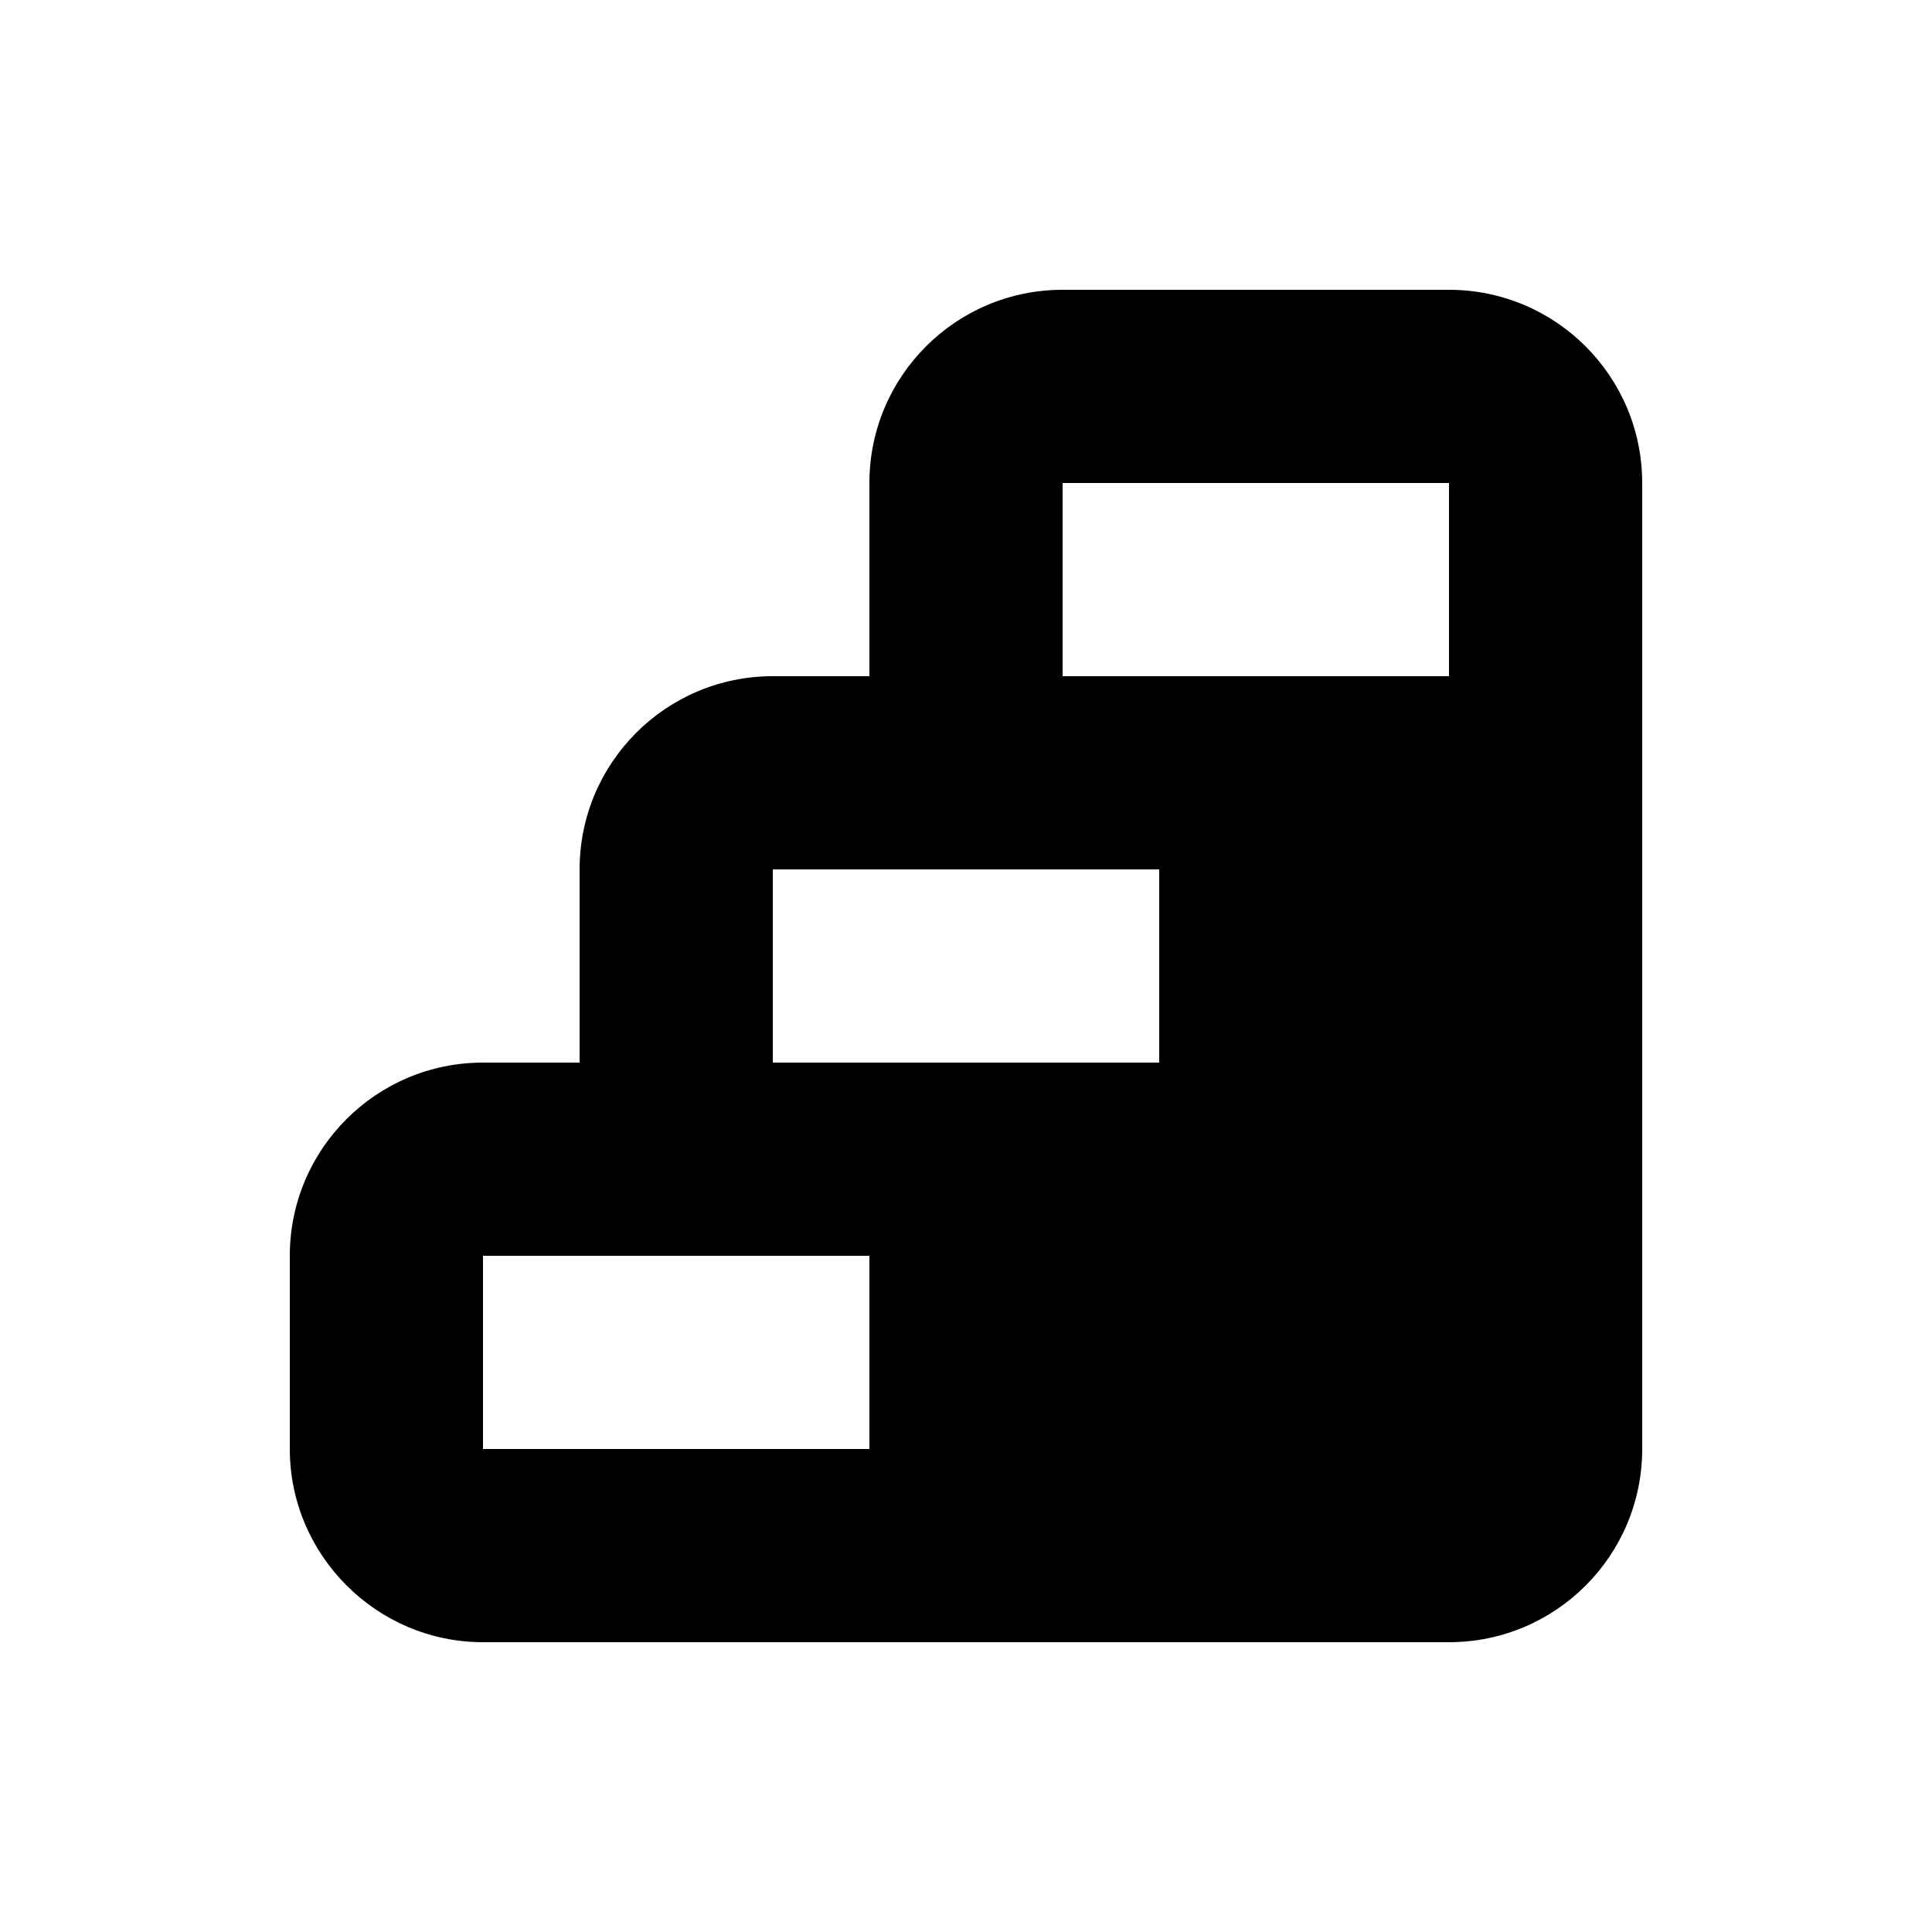
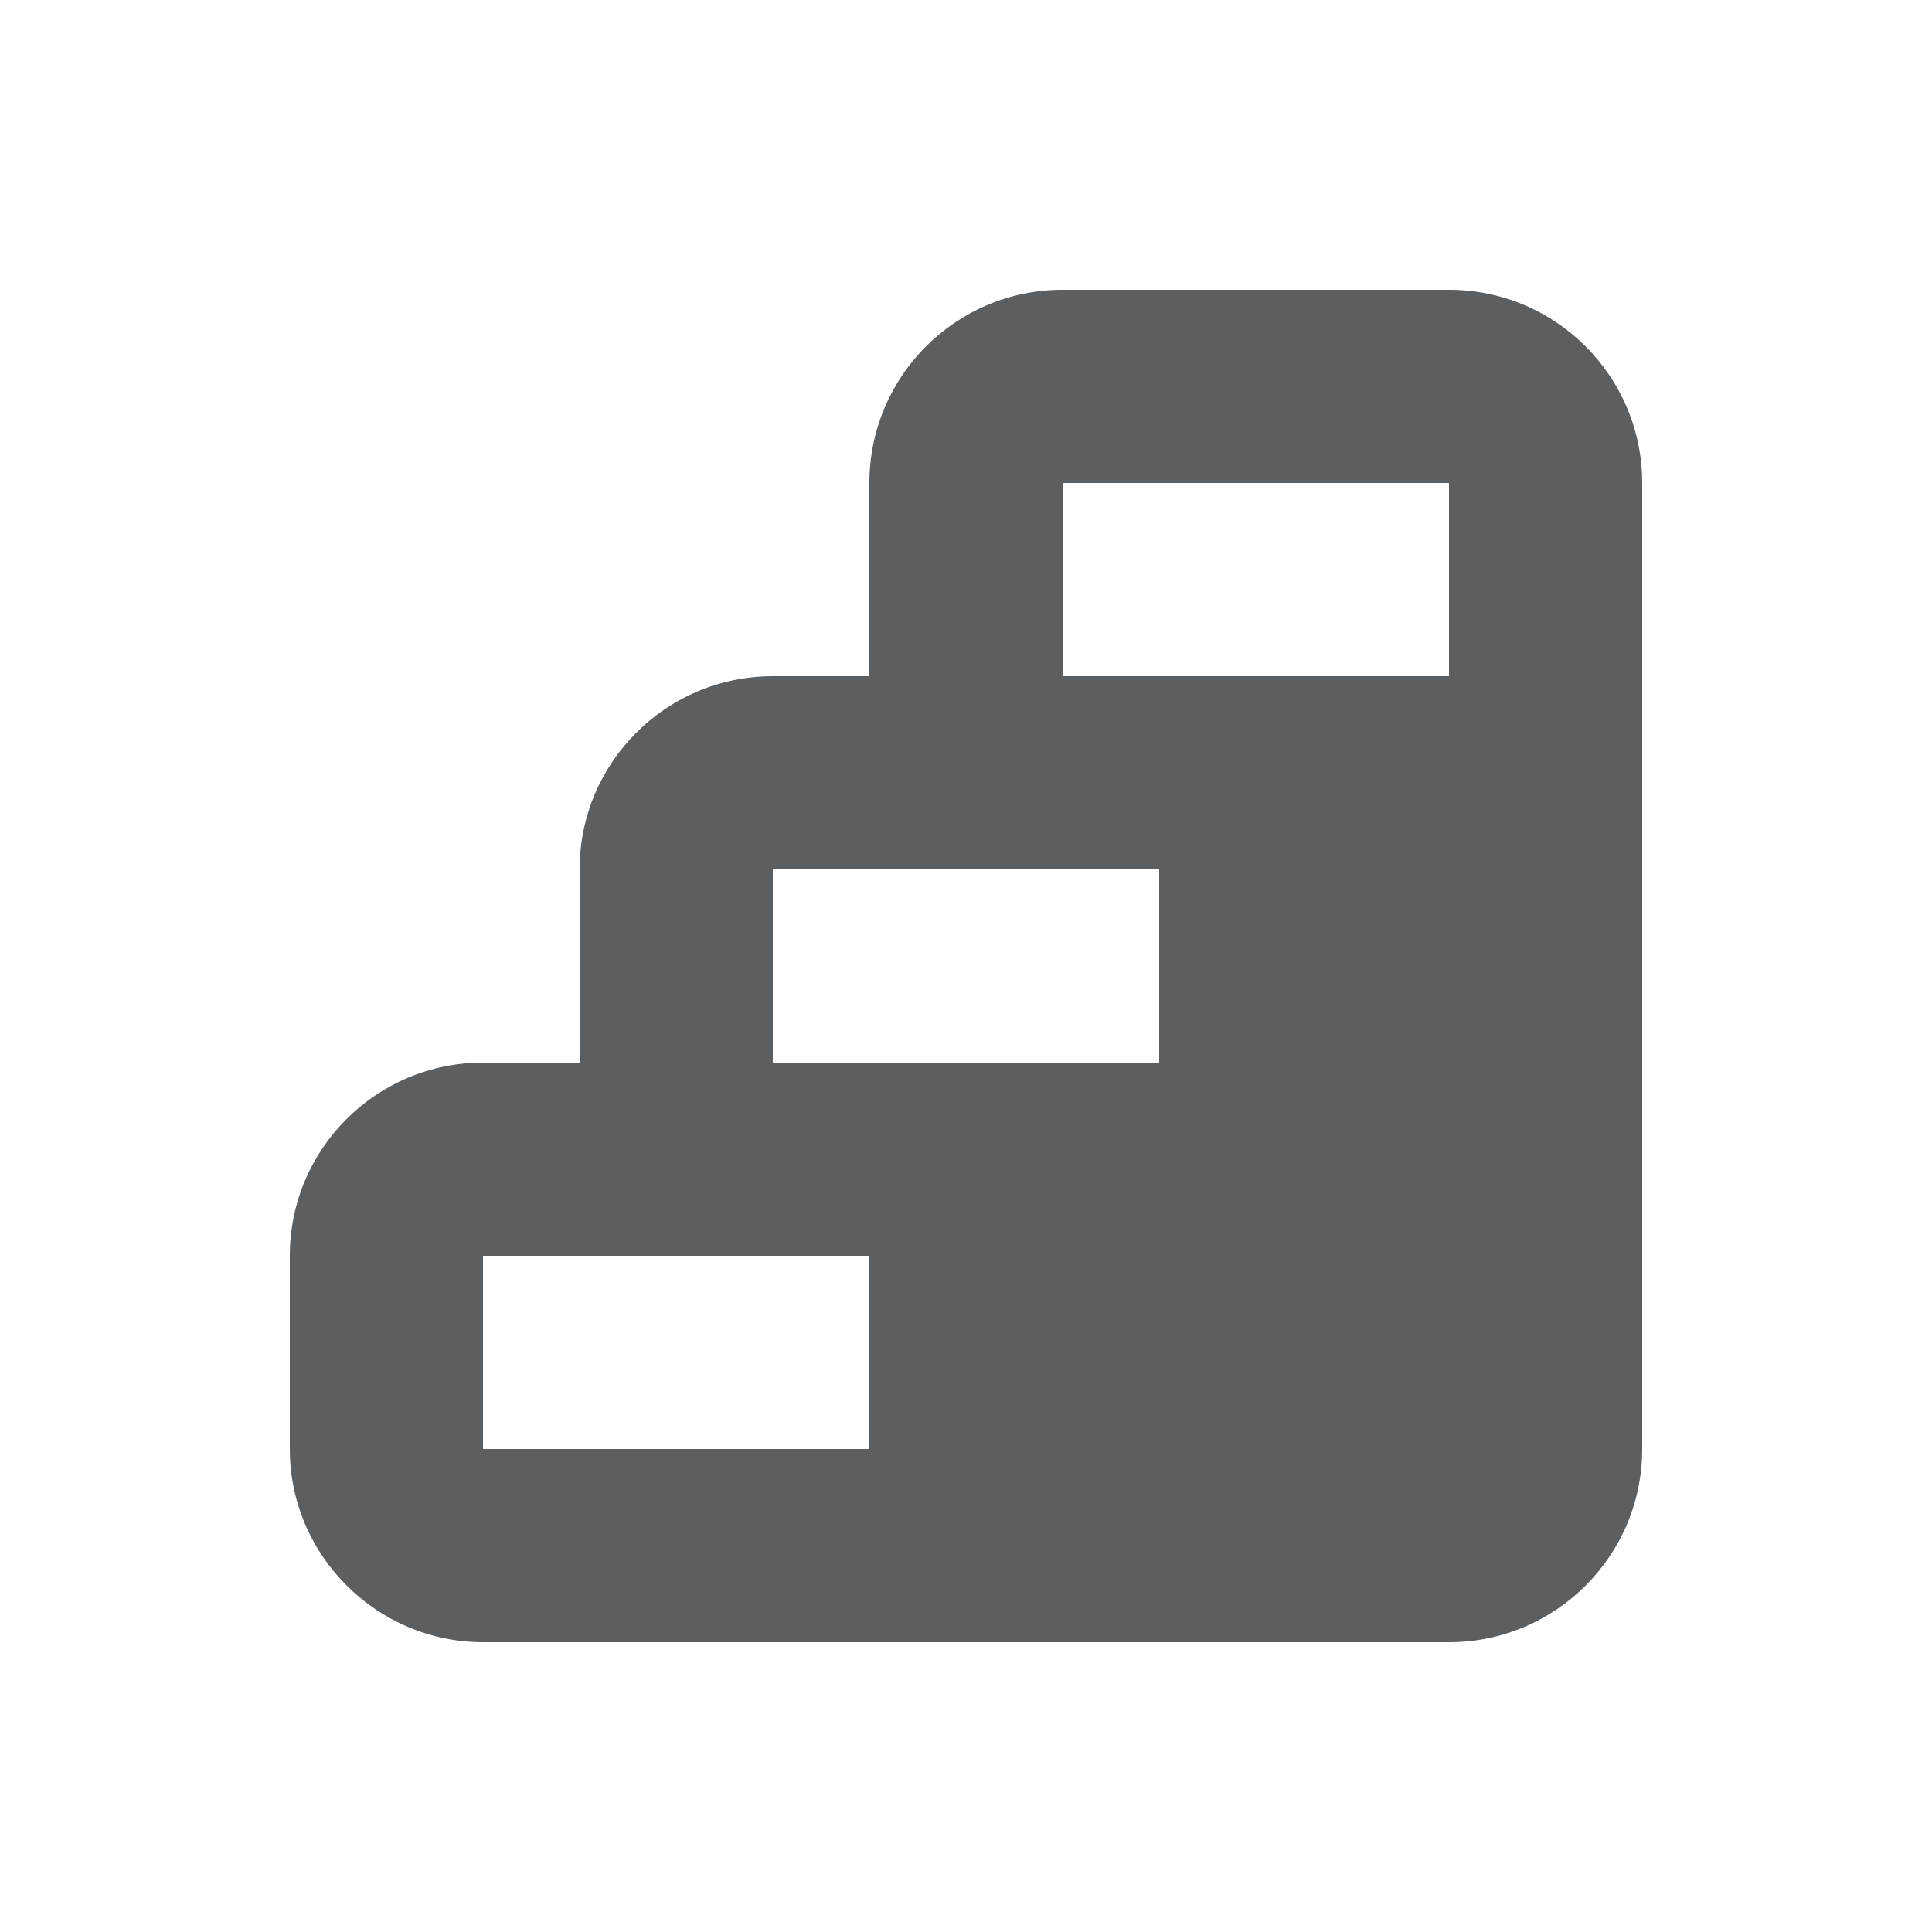
- <svg xmlns="http://www.w3.org/2000/svg" viewBox="0 0 20 20" focusable="false" aria-hidden="true">
-   <path d="M11 3a2 2 0 0 0-2 2v2H8a2 2 0 0 0-2 2v2H5a2 2 0 0 0-2 2v2c0 1.1.9 2 2 2h10a2 2 0 0 0 2-2V5a2 2 0 0 0-2-2h-4Zm0 2h4v2h-4V5ZM8 9h4v2H8V9Zm-3 4h4v2H5v-2Z" fill="" />
+ <svg xmlns="http://www.w3.org/2000/svg" viewBox="0 0 20 20">
+   <path d="M11 3a2 2 0 0 0-2 2v2H8a2 2 0 0 0-2 2v2H5a2 2 0 0 0-2 2v2c0 1.1.9 2 2 2h10a2 2 0 0 0 2-2V5a2 2 0 0 0-2-2h-4Zm0 2h4v2h-4V5ZM8 9h4v2H8V9Zm-3 4h4v2H5v-2Z" fill="#5C5F62" />
</svg>
